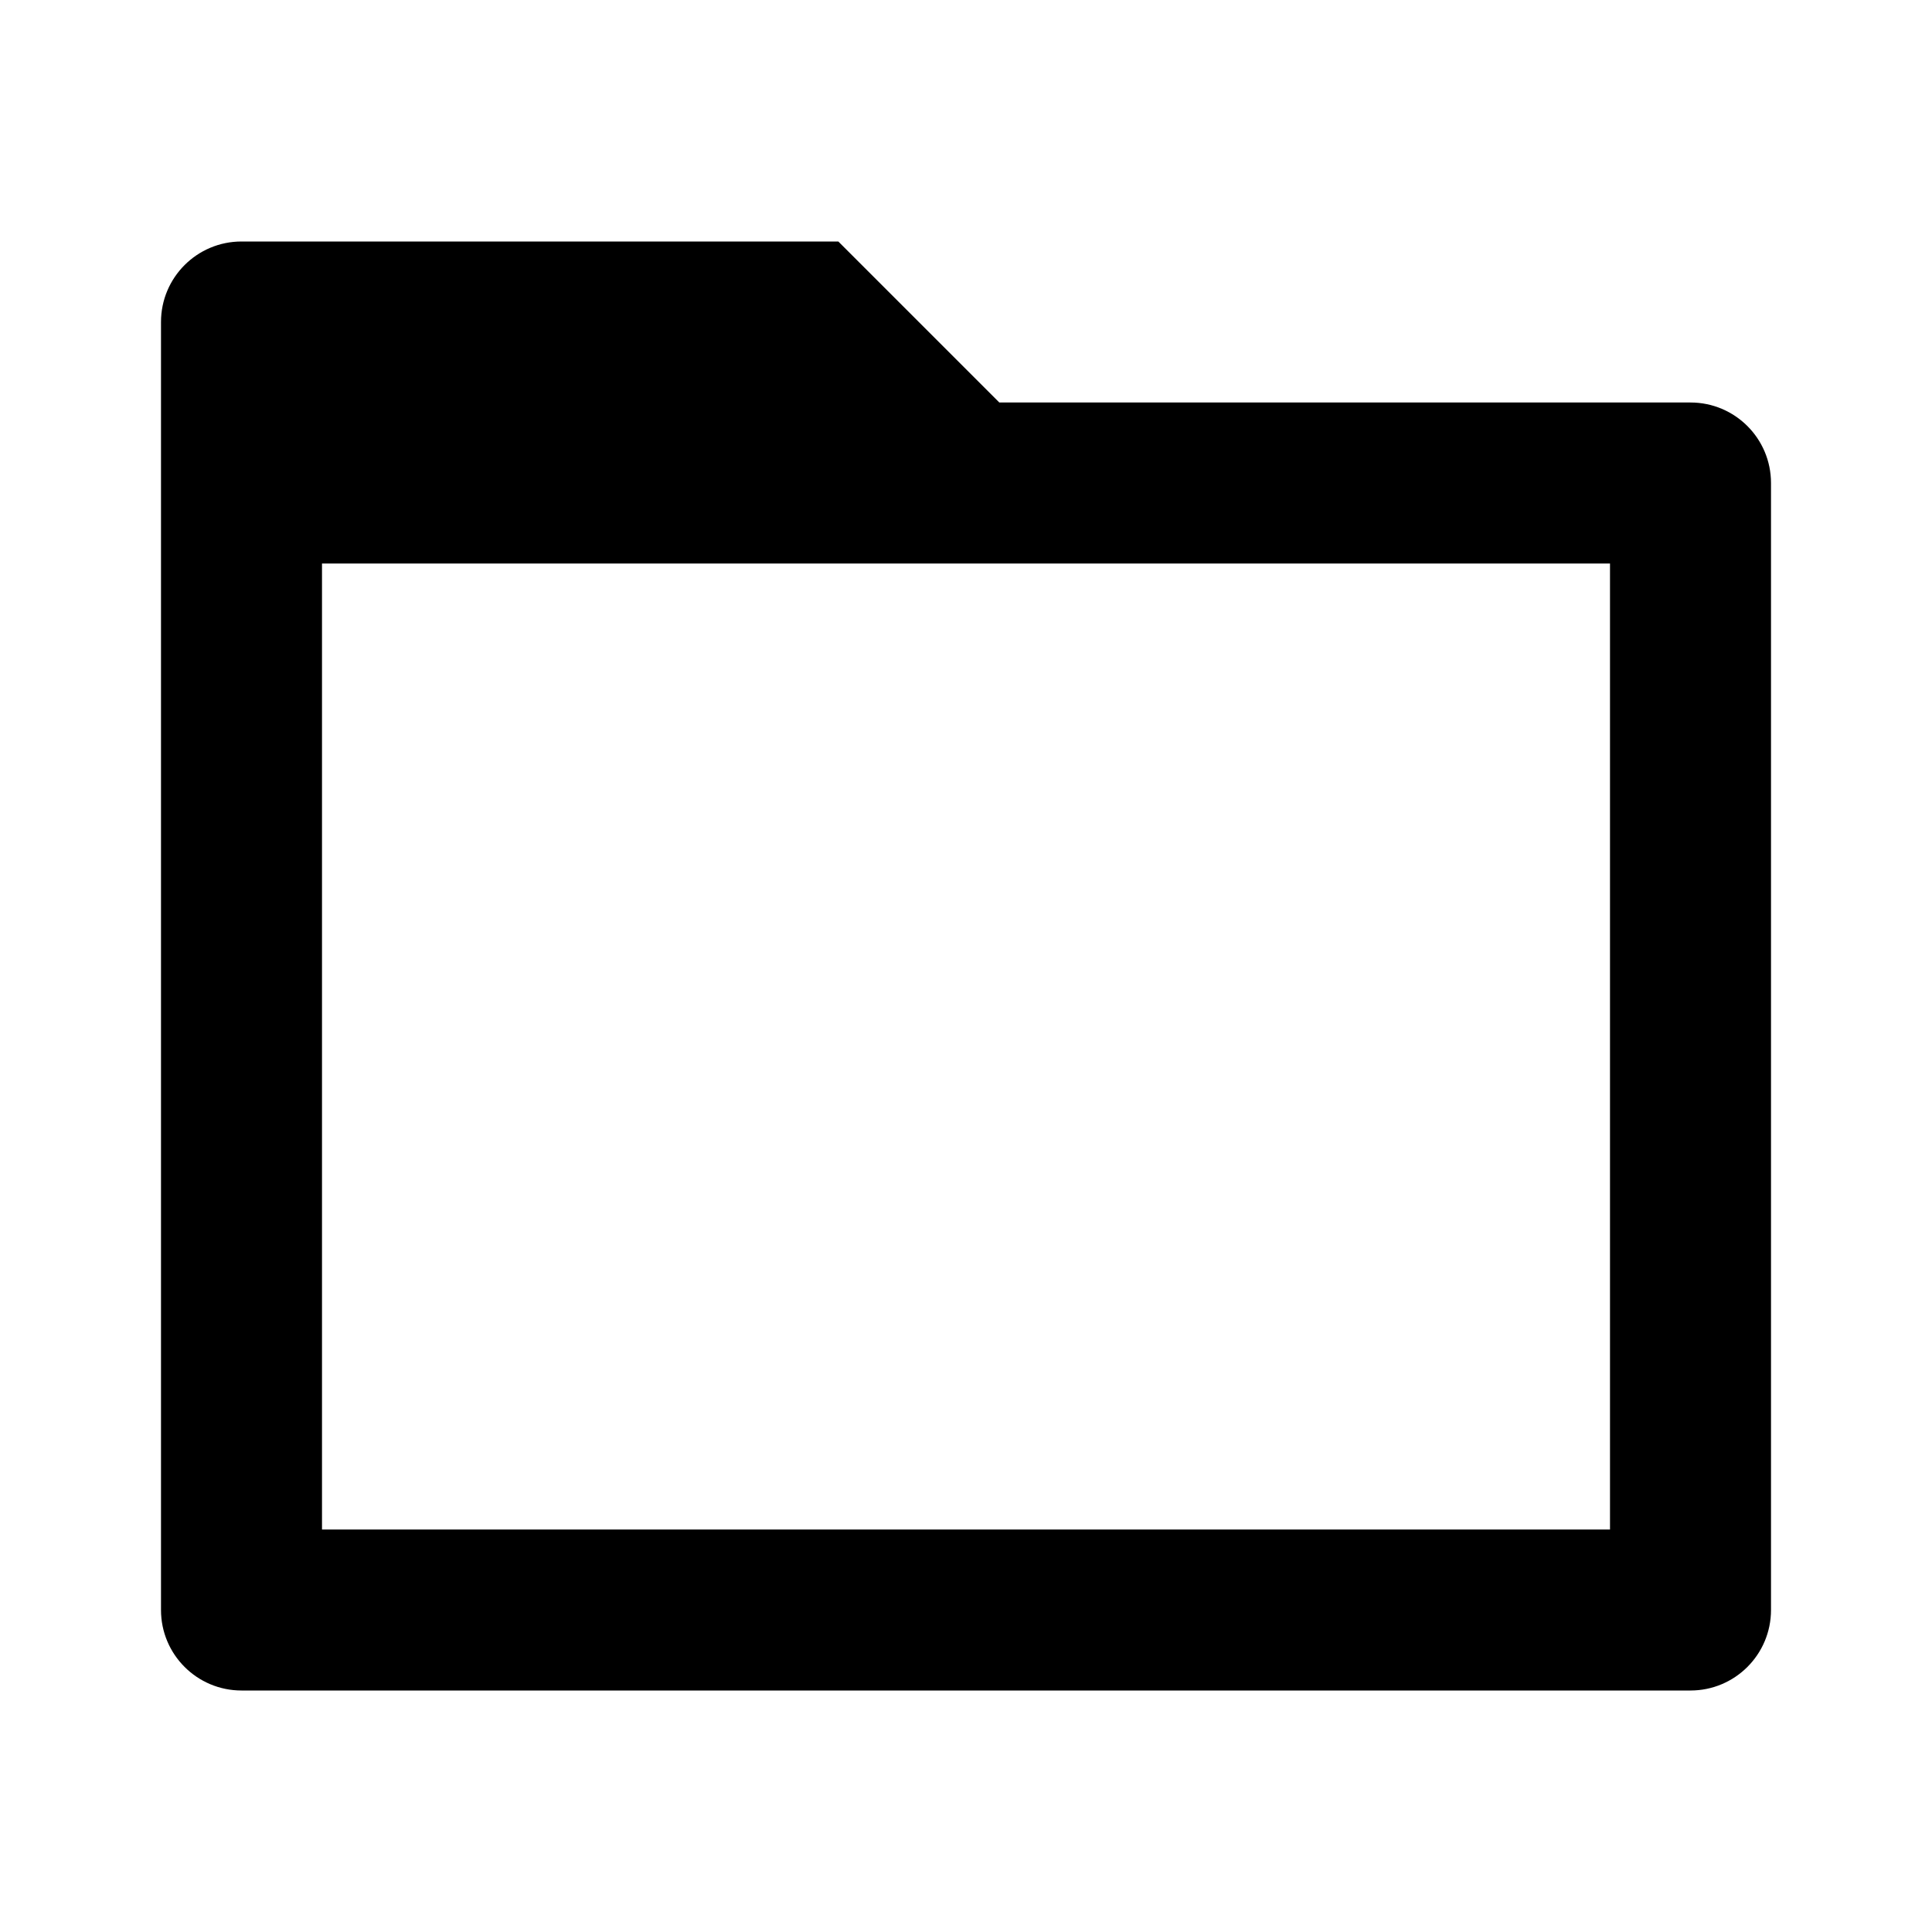
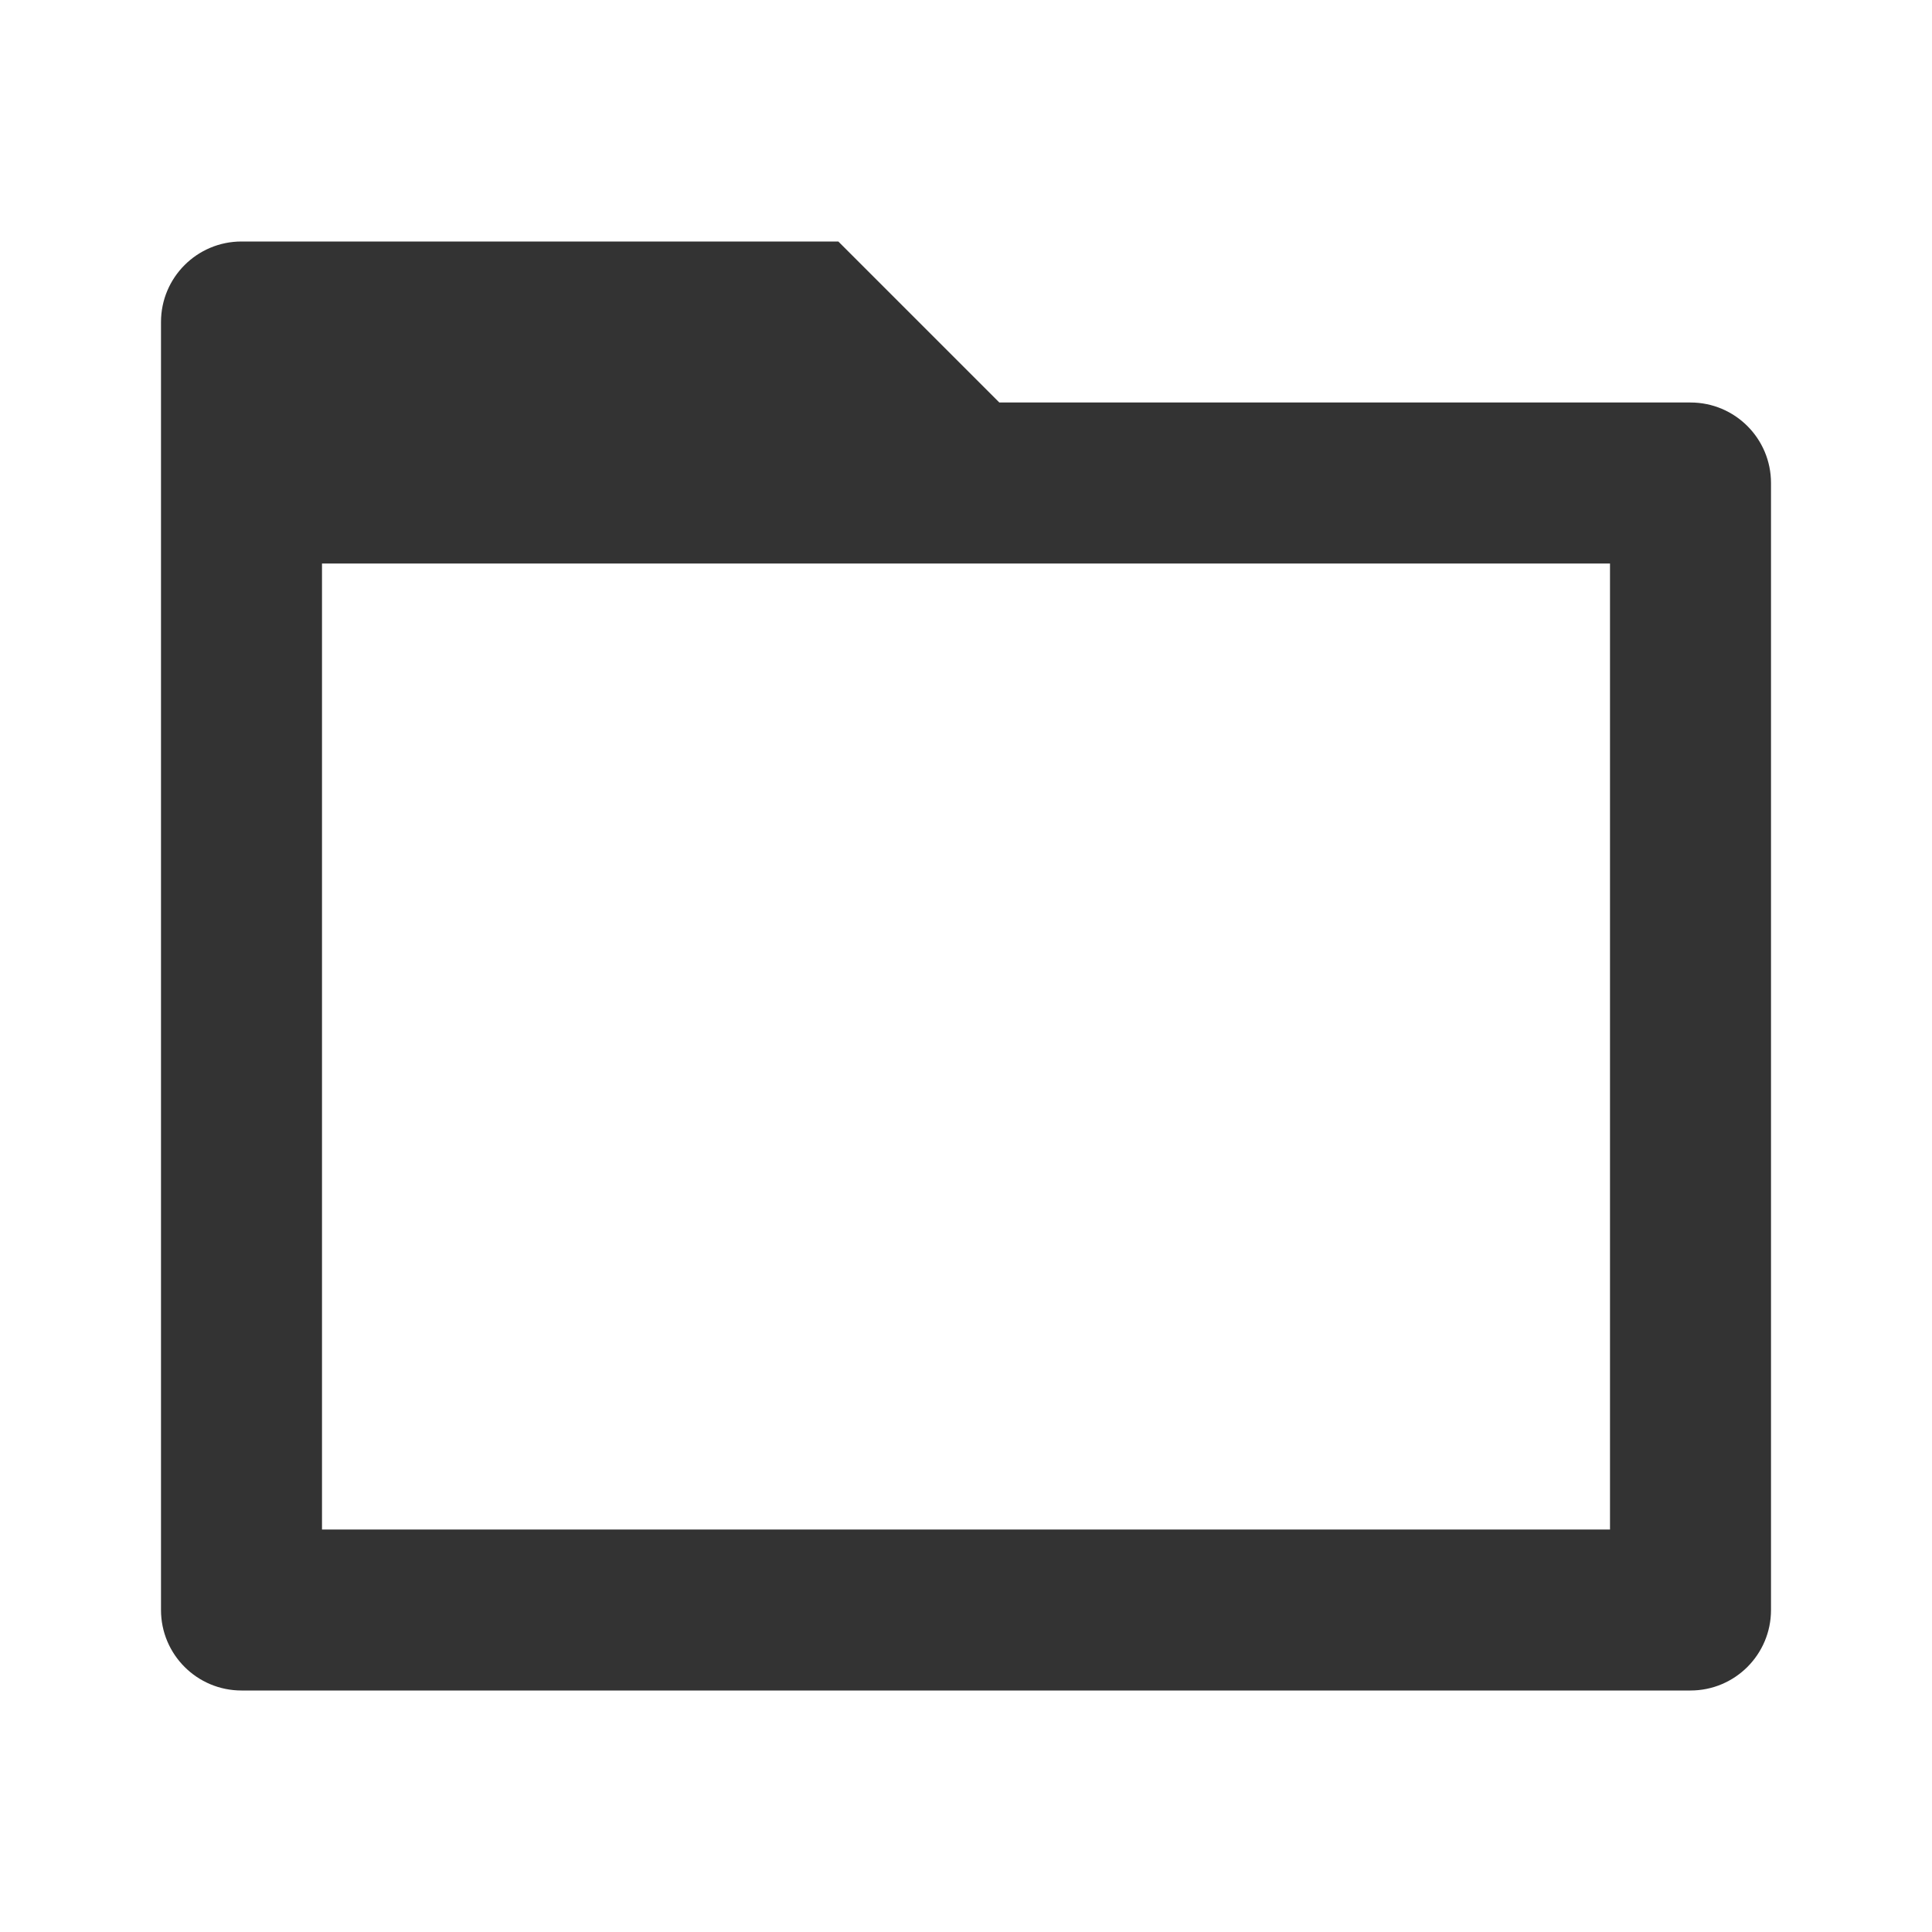
<svg xmlns="http://www.w3.org/2000/svg" viewBox="0 0 24 24" width="24" height="24">
  <path fill="none" d="M0 0h24v24H0z" />
-   <path d="M12.414 5H21a1 1 0 0 1 1 1v14a1 1 0 0 1-1 1H3a1 1 0 0 1-1-1V4a1 1 0 0 1 1-1h7.414l2 2zM4 7v12h16V7H4z" fill="#000" />
+   <path d="M12.414 5H21a1 1 0 0 1 1 1v14a1 1 0 0 1-1 1H3a1 1 0 0 1-1-1V4a1 1 0 0 1 1-1h7.414l2 2zM4 7v12h16V7H4z" fill="#333" />
</svg>
